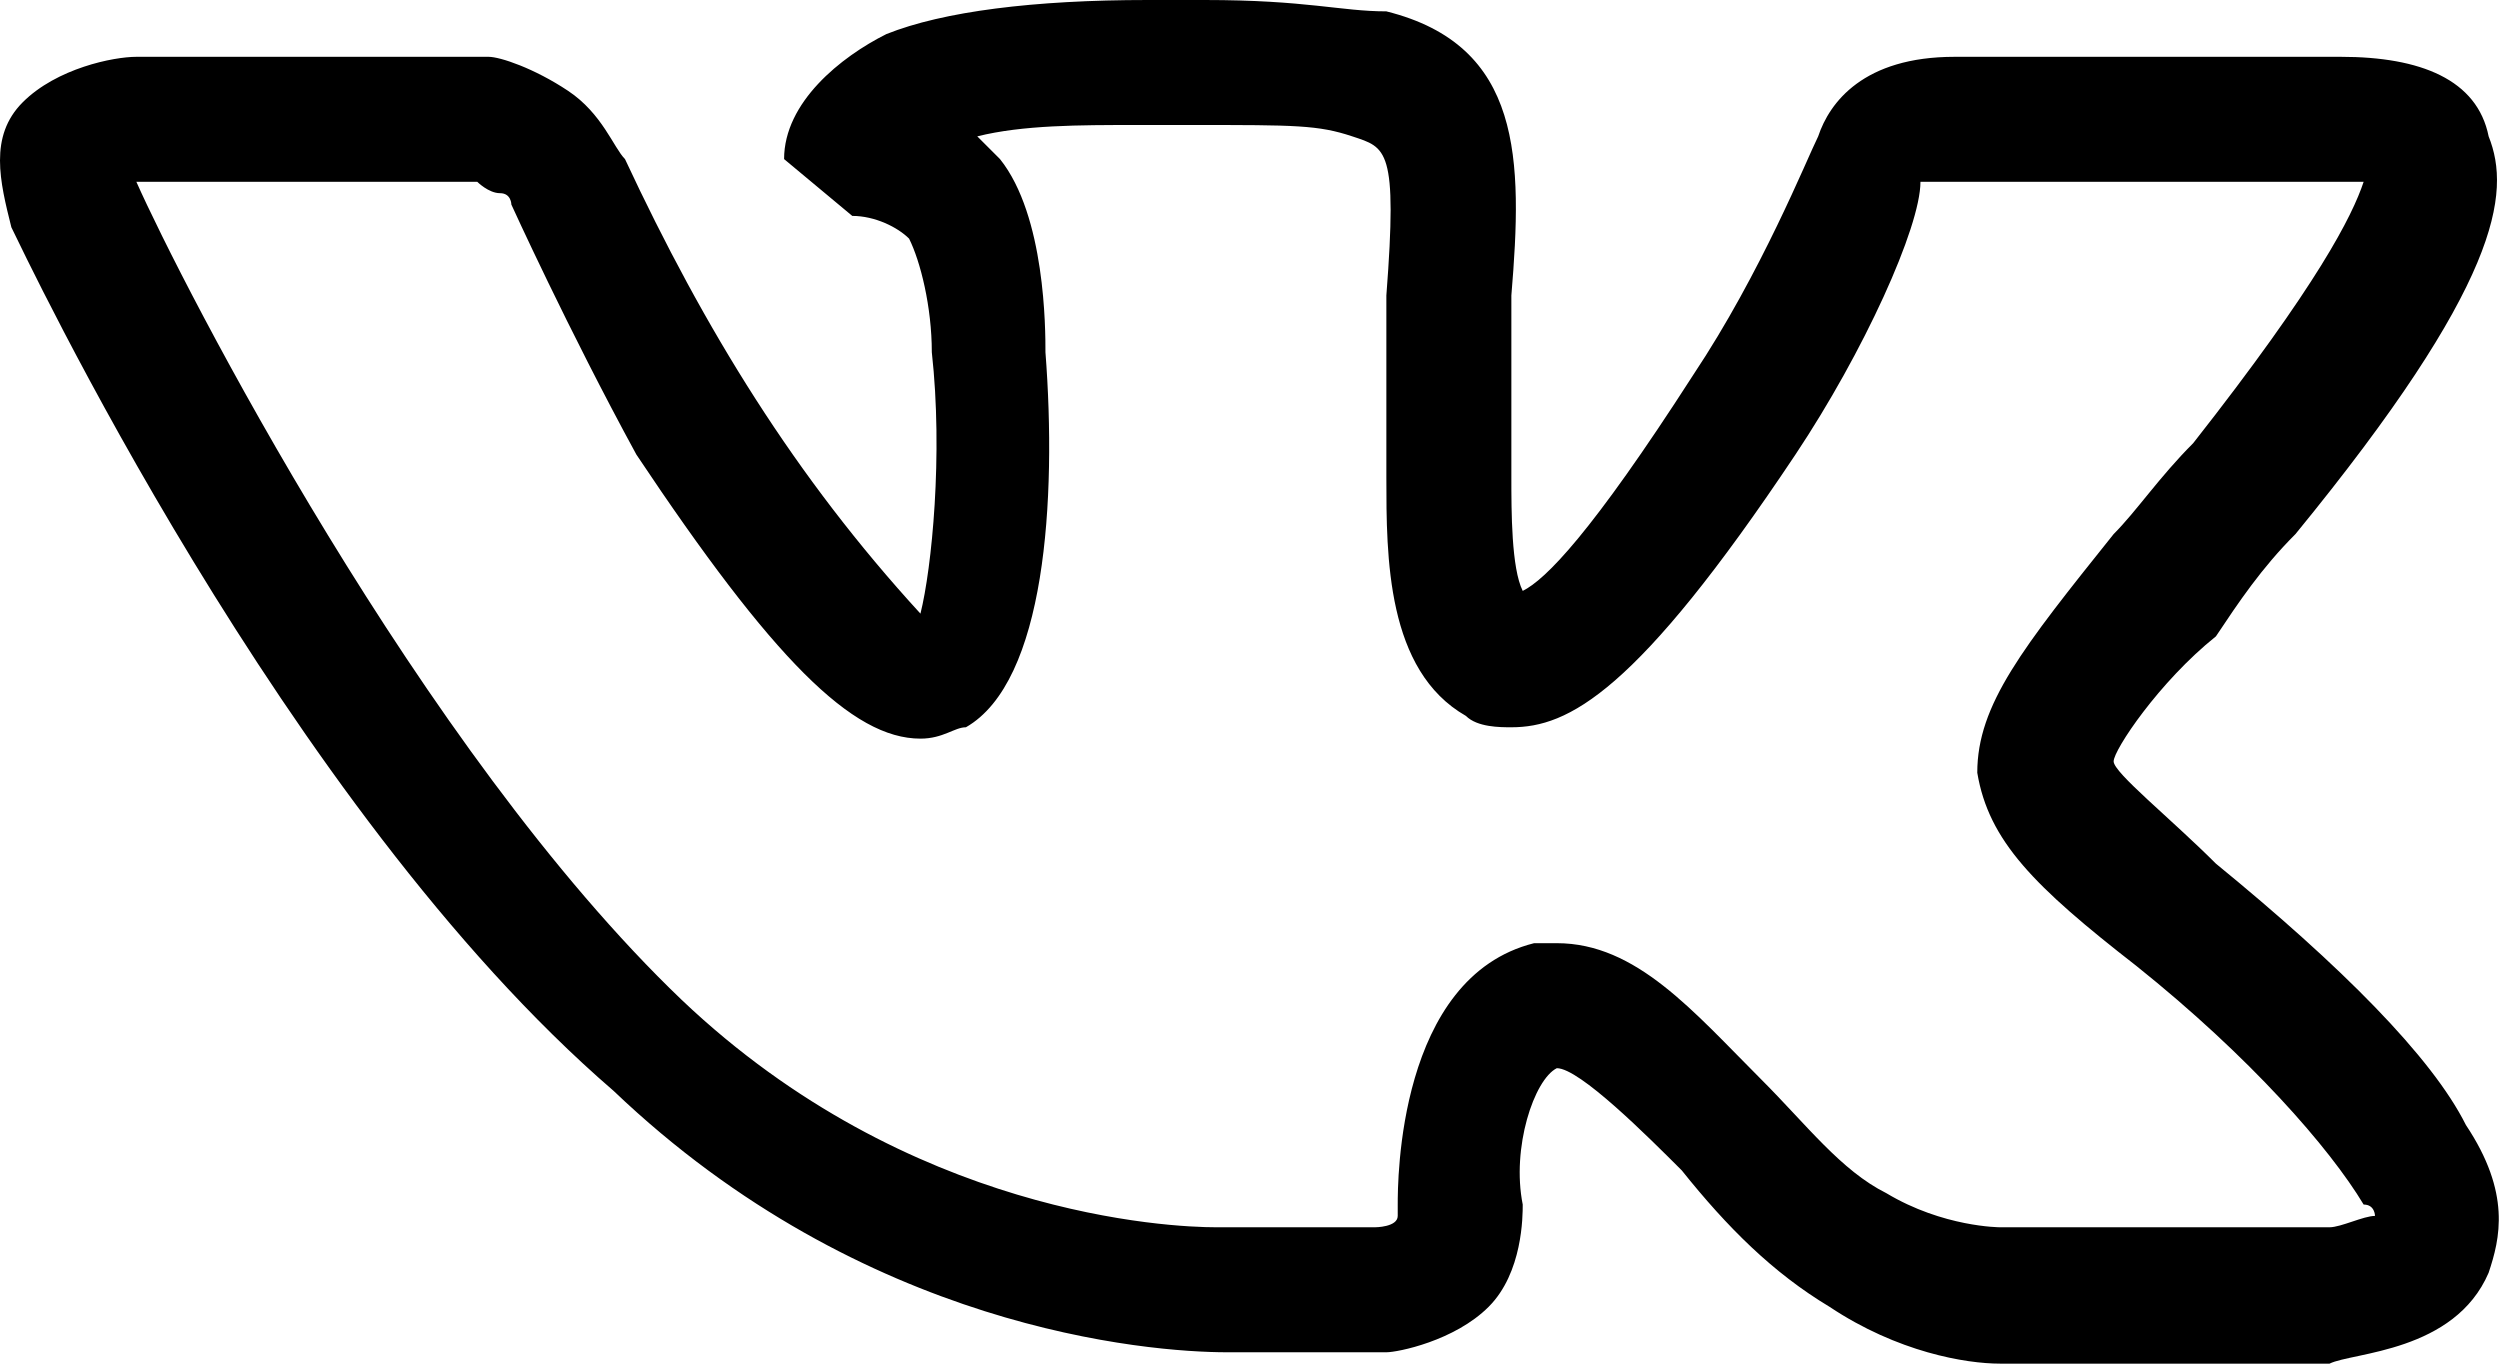
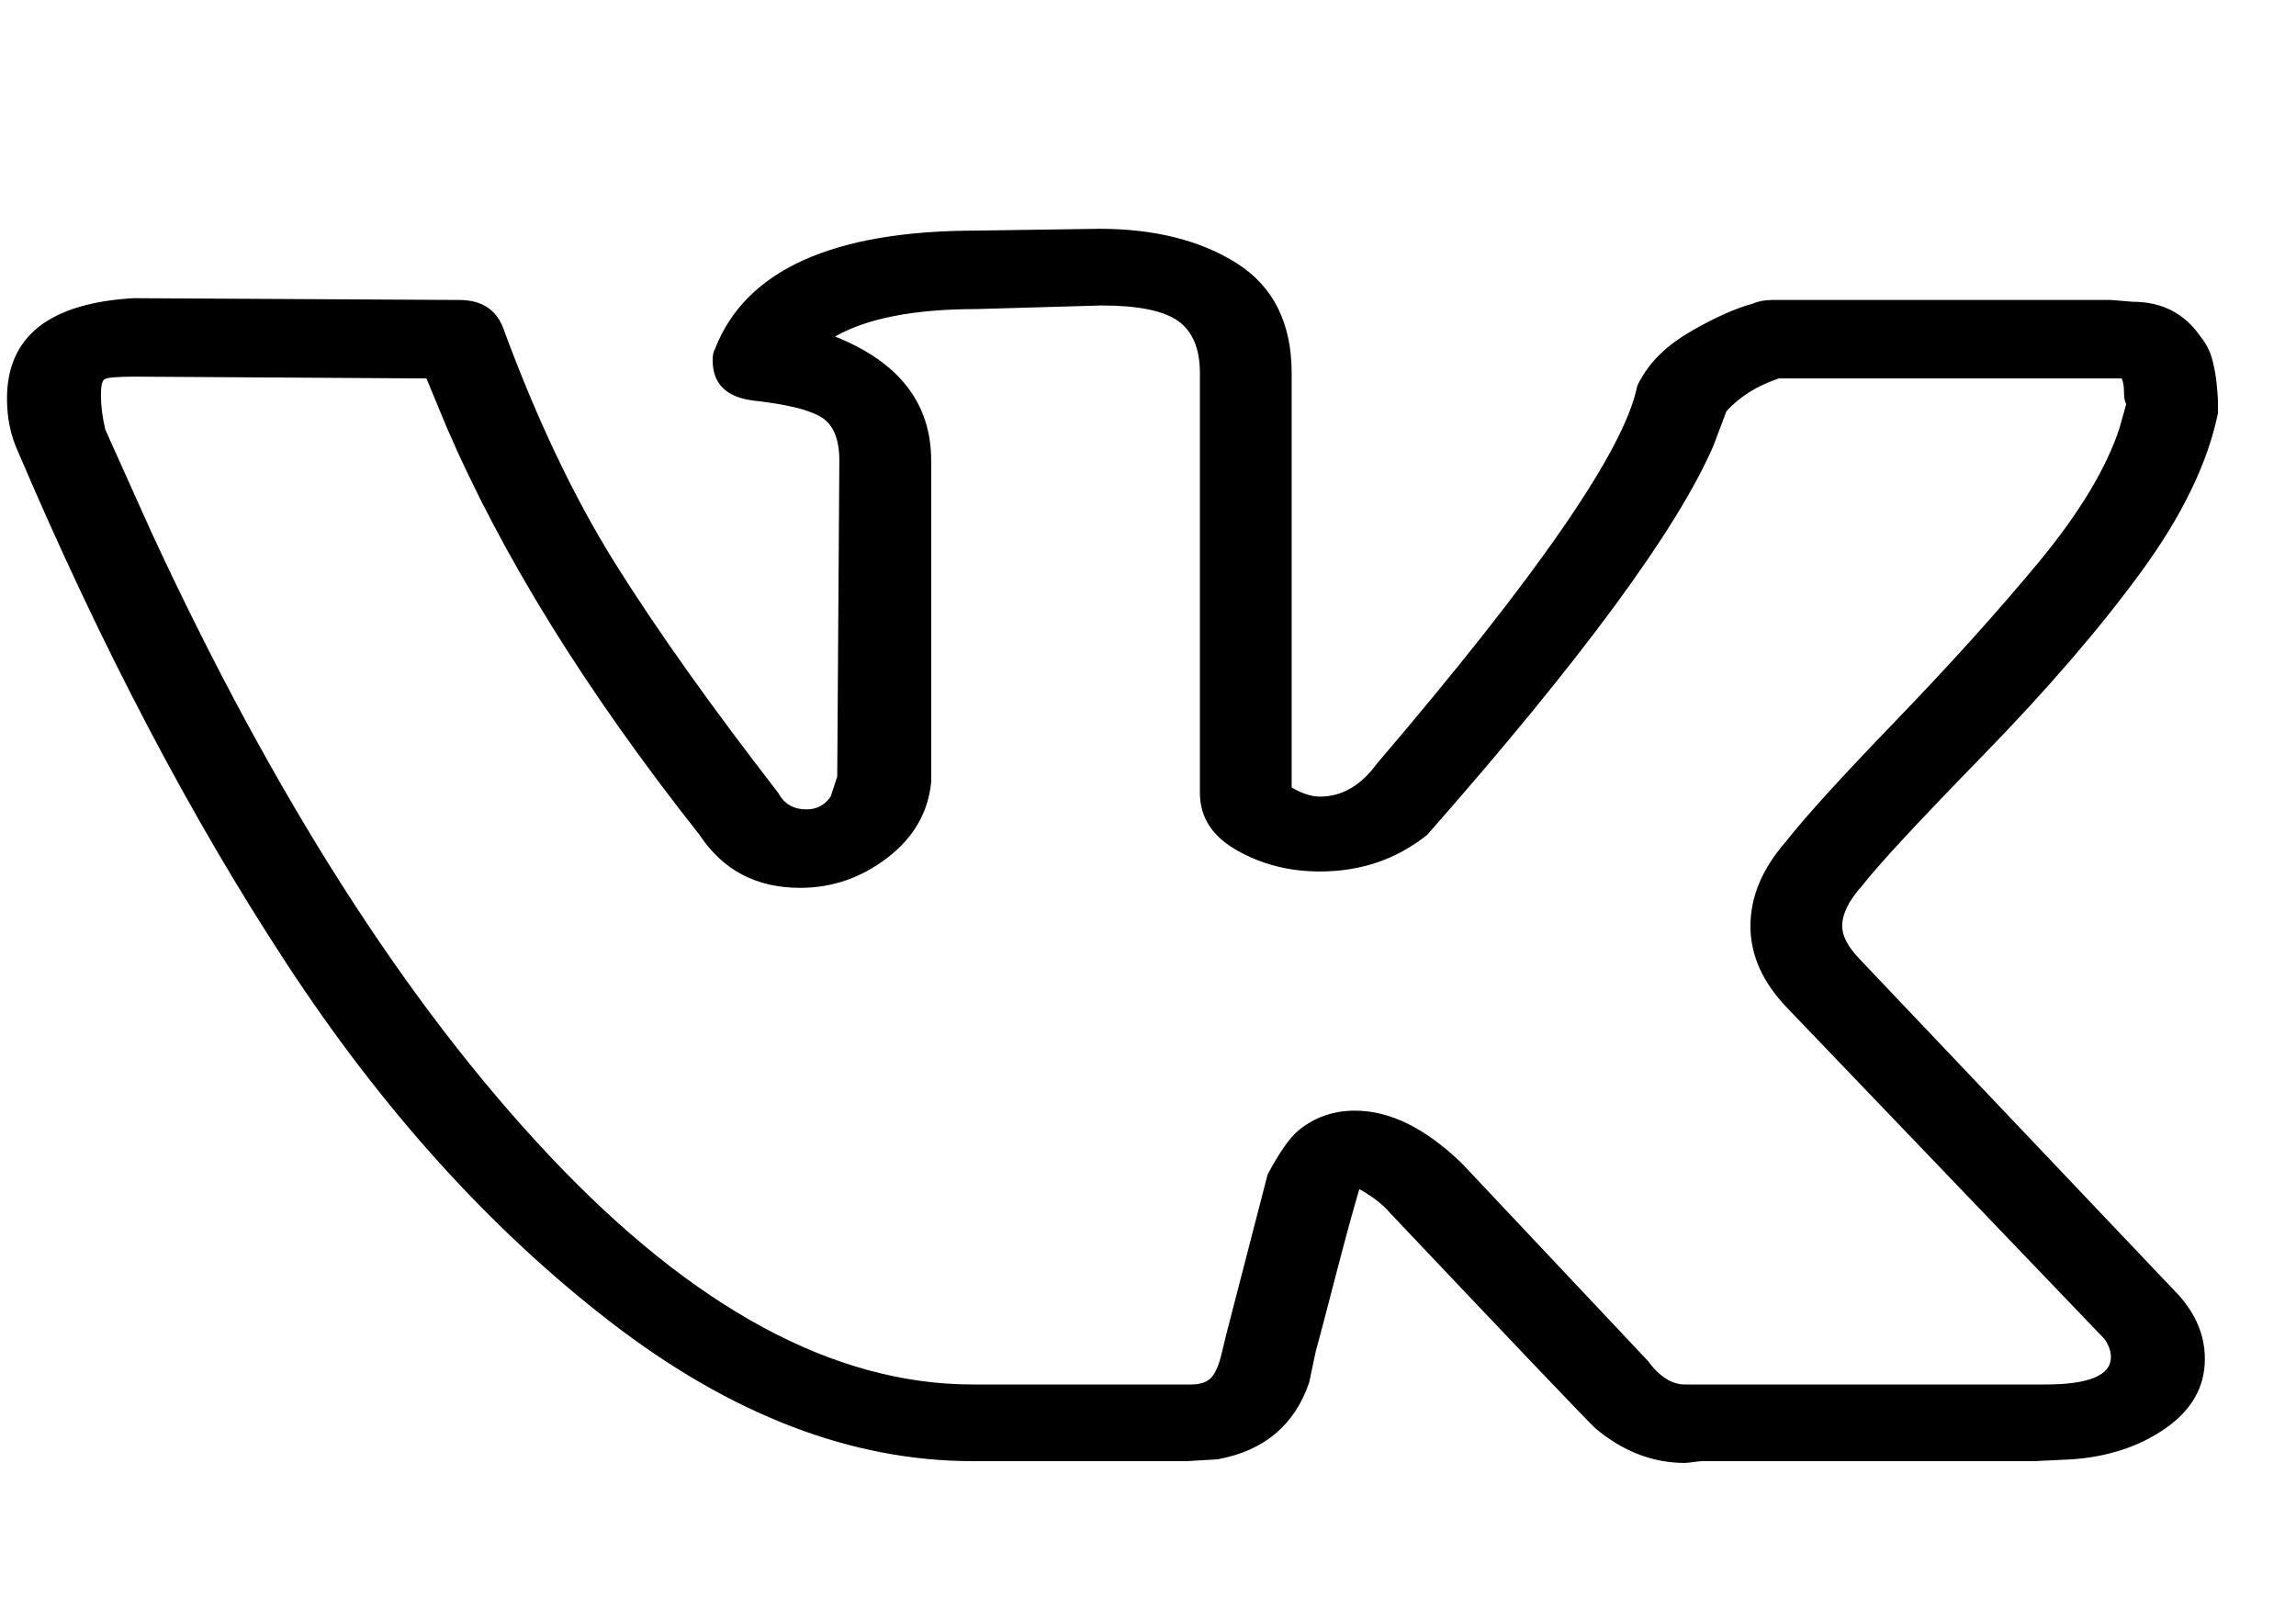
- <svg xmlns="http://www.w3.org/2000/svg" version="1.1" id="Layer_1" x="0px" y="0px" viewBox="0 0 22 12" style="enable-background:new 0 0 22 12;" xml:space="preserve">
-   <path d="M17.6,12c-0.3,0-0.9-0.1-1.5-0.5c-0.5-0.3-0.9-0.7-1.3-1.2c-0.3-0.3-0.9-0.9-1.1-0.9c-0.2,0.1-0.4,0.7-0.3,1.2 c0,0.1,0,0.6-0.3,0.9c-0.3,0.3-0.8,0.4-0.9,0.4h-1.4c-0.7,0-3.2-0.2-5.4-2.3C2.5,7.1,0.2,2.2,0.1,2C0,1.6-0.1,1.2,0.2,0.9 s0.8-0.4,1-0.4h3.1c0.1,0,0.4,0.1,0.7,0.3C5.3,1,5.4,1.3,5.5,1.4c0.7,1.5,1.5,2.8,2.6,4C8.2,5,8.3,4,8.2,3.1c0-0.4-0.1-0.8-0.2-1 C7.9,2,7.7,1.9,7.5,1.9L6.9,1.4c0-0.5,0.5-0.9,0.9-1.1C8.3,0.1,9.1,0,10.1,0h0.5c0.9,0,1.2,0.1,1.6,0.1c1.2,0.3,1.2,1.3,1.1,2.5v1.6 c0,0.3,0,0.8,0.1,1c0.2-0.1,0.6-0.5,1.5-1.9c0.6-0.9,1-1.9,1.1-2.1c0.1-0.3,0.4-0.7,1.2-0.7h3.4c0.7,0,1.2,0.2,1.3,0.7 c0.2,0.5,0.1,1.3-1.7,3.5c-0.3,0.3-0.5,0.6-0.7,0.9c-0.5,0.4-0.9,1-0.9,1.1s0.5,0.5,0.9,0.9c1.1,0.9,1.9,1.7,2.2,2.3 c0.4,0.6,0.3,1,0.2,1.3c-0.3,0.7-1.2,0.7-1.4,0.8h-2.8C17.7,12,17.6,12,17.6,12z M13.7,8.3c0.7,0,1.2,0.6,1.8,1.2 c0.4,0.4,0.7,0.8,1.1,1c0.5,0.3,1,0.3,1,0.3h2.9c0.1,0,0.3-0.1,0.4-0.1c0,0,0-0.1-0.1-0.1c-0.3-0.5-1-1.3-2-2.1 c-0.9-0.7-1.3-1.1-1.4-1.7c0-0.6,0.4-1.1,1.2-2.1c0.2-0.2,0.4-0.5,0.7-0.8c1.1-1.4,1.4-2,1.5-2.3h-3.9c0,0.4-0.5,1.5-1.1,2.4 c-1.4,2.1-2,2.4-2.5,2.4c-0.1,0-0.3,0-0.4-0.1c-0.7-0.4-0.7-1.4-0.7-2.1V3.9V2.6c0.1-1.3,0-1.3-0.3-1.4c-0.3-0.1-0.5-0.1-1.4-0.1H10 c-0.5,0-1,0-1.4,0.1l0.2,0.2c0.4,0.5,0.4,1.5,0.4,1.7c0.1,1.3,0,2.9-0.7,3.3c-0.1,0-0.2,0.1-0.4,0.1C7.5,6.5,6.8,5.8,5.6,4 C5,2.9,4.5,1.8,4.5,1.8s0-0.1-0.1-0.1S4.2,1.6,4.2,1.6H1.3H1.2c0.4,0.9,2.5,5,4.8,7.2c2,1.9,4.3,2,4.7,2h1.4c0,0,0.2,0,0.2-0.1v-0.1 c0-0.2,0-2,1.2-2.3C13.5,8.3,13.7,8.3,13.7,8.3z" />
+ <svg viewBox="0 0 23 16">
+   <path d="M0.07 3.993C0.07 3.371 0.493 3.036 1.339 2.987L4.6 3.005C4.819 3.005 4.965 3.096 5.038 3.279C5.374 4.194 5.749 4.983 6.165 5.648C6.581 6.312 7.125 7.077 7.796 7.943C7.854 8.053 7.949 8.108 8.08 8.108C8.182 8.108 8.263 8.065 8.321 7.98L8.387 7.779L8.408 4.614C8.408 4.395 8.346 4.249 8.222 4.176C8.098 4.102 7.869 4.048 7.533 4.011C7.27 3.974 7.139 3.84 7.139 3.609C7.139 3.56 7.146 3.523 7.161 3.499C7.467 2.706 8.343 2.31 9.787 2.31L11.013 2.292C11.567 2.292 12.027 2.408 12.392 2.639C12.756 2.871 12.939 3.237 12.939 3.737V7.888C13.041 7.949 13.136 7.98 13.223 7.98C13.442 7.98 13.632 7.87 13.792 7.651C15.397 5.773 16.265 4.517 16.397 3.883C16.397 3.871 16.411 3.84 16.441 3.791C16.543 3.609 16.71 3.45 16.944 3.316C17.177 3.182 17.381 3.09 17.557 3.042C17.615 3.017 17.681 3.005 17.754 3.005H21.146L21.365 3.023C21.657 3.023 21.883 3.139 22.043 3.371C22.102 3.444 22.142 3.523 22.163 3.609C22.185 3.694 22.2 3.779 22.207 3.865C22.215 3.95 22.218 3.999 22.218 4.011V4.139C22.116 4.639 21.857 5.172 21.441 5.739C21.026 6.306 20.497 6.919 19.855 7.577C19.213 8.236 18.811 8.669 18.651 8.876C18.52 9.022 18.454 9.156 18.454 9.278C18.454 9.376 18.512 9.486 18.629 9.608L21.824 12.973C21.999 13.168 22.087 13.381 22.087 13.613C22.087 13.893 21.956 14.125 21.693 14.308C21.43 14.491 21.117 14.594 20.752 14.619L20.38 14.637H17.053C17.039 14.637 17.009 14.64 16.966 14.646C16.922 14.652 16.893 14.655 16.878 14.655C16.557 14.655 16.258 14.54 15.981 14.308C15.879 14.21 15.193 13.491 13.924 12.15C13.851 12.064 13.748 11.985 13.617 11.912C13.559 12.107 13.482 12.387 13.387 12.753C13.293 13.119 13.223 13.381 13.18 13.54L13.114 13.851C12.968 14.277 12.662 14.534 12.195 14.619L11.888 14.637H9.743C8.532 14.637 7.325 14.174 6.121 13.247C4.918 12.32 3.834 11.123 2.871 9.653C1.908 8.184 1.011 6.474 0.18 4.523C0.107 4.365 0.07 4.188 0.07 3.993ZM13.223 8.73C12.917 8.73 12.64 8.66 12.392 8.519C12.144 8.379 12.02 8.187 12.02 7.943V3.737C12.02 3.493 11.947 3.319 11.801 3.215C11.655 3.112 11.399 3.06 11.035 3.06L9.787 3.096C9.16 3.096 8.686 3.188 8.365 3.371C9.007 3.627 9.328 4.041 9.328 4.614V7.833C9.298 8.138 9.153 8.391 8.89 8.592C8.627 8.794 8.336 8.894 8.015 8.894C7.577 8.894 7.241 8.717 7.008 8.364C5.87 6.925 5.024 5.559 4.469 4.267L4.272 3.791L1.361 3.773C1.172 3.773 1.066 3.782 1.044 3.801C1.022 3.819 1.011 3.871 1.011 3.956C1.011 4.066 1.026 4.182 1.055 4.304L1.515 5.328C2.74 7.974 4.071 10.059 5.509 11.583C6.946 13.107 8.357 13.869 9.743 13.869H11.932C12.02 13.869 12.085 13.848 12.129 13.805C12.173 13.762 12.209 13.68 12.238 13.558L12.282 13.375L12.698 11.766C12.815 11.546 12.917 11.4 13.004 11.327C13.165 11.193 13.355 11.126 13.573 11.126C13.924 11.126 14.281 11.302 14.646 11.656L16.506 13.631C16.623 13.79 16.747 13.869 16.878 13.869H20.489C20.927 13.869 21.146 13.777 21.146 13.595C21.146 13.534 21.124 13.473 21.08 13.412L17.907 10.101C17.659 9.845 17.535 9.571 17.535 9.278C17.535 8.986 17.651 8.705 17.885 8.437C18.075 8.193 18.443 7.788 18.99 7.221C19.537 6.654 20.015 6.123 20.424 5.63C20.832 5.136 21.102 4.688 21.233 4.285L21.299 4.048C21.285 4.023 21.277 3.984 21.277 3.929C21.277 3.874 21.27 3.828 21.255 3.791H17.819C17.6 3.865 17.425 3.974 17.294 4.121L17.163 4.468C16.798 5.309 15.842 6.608 14.296 8.364C13.989 8.608 13.632 8.73 13.223 8.73Z" />
</svg>
